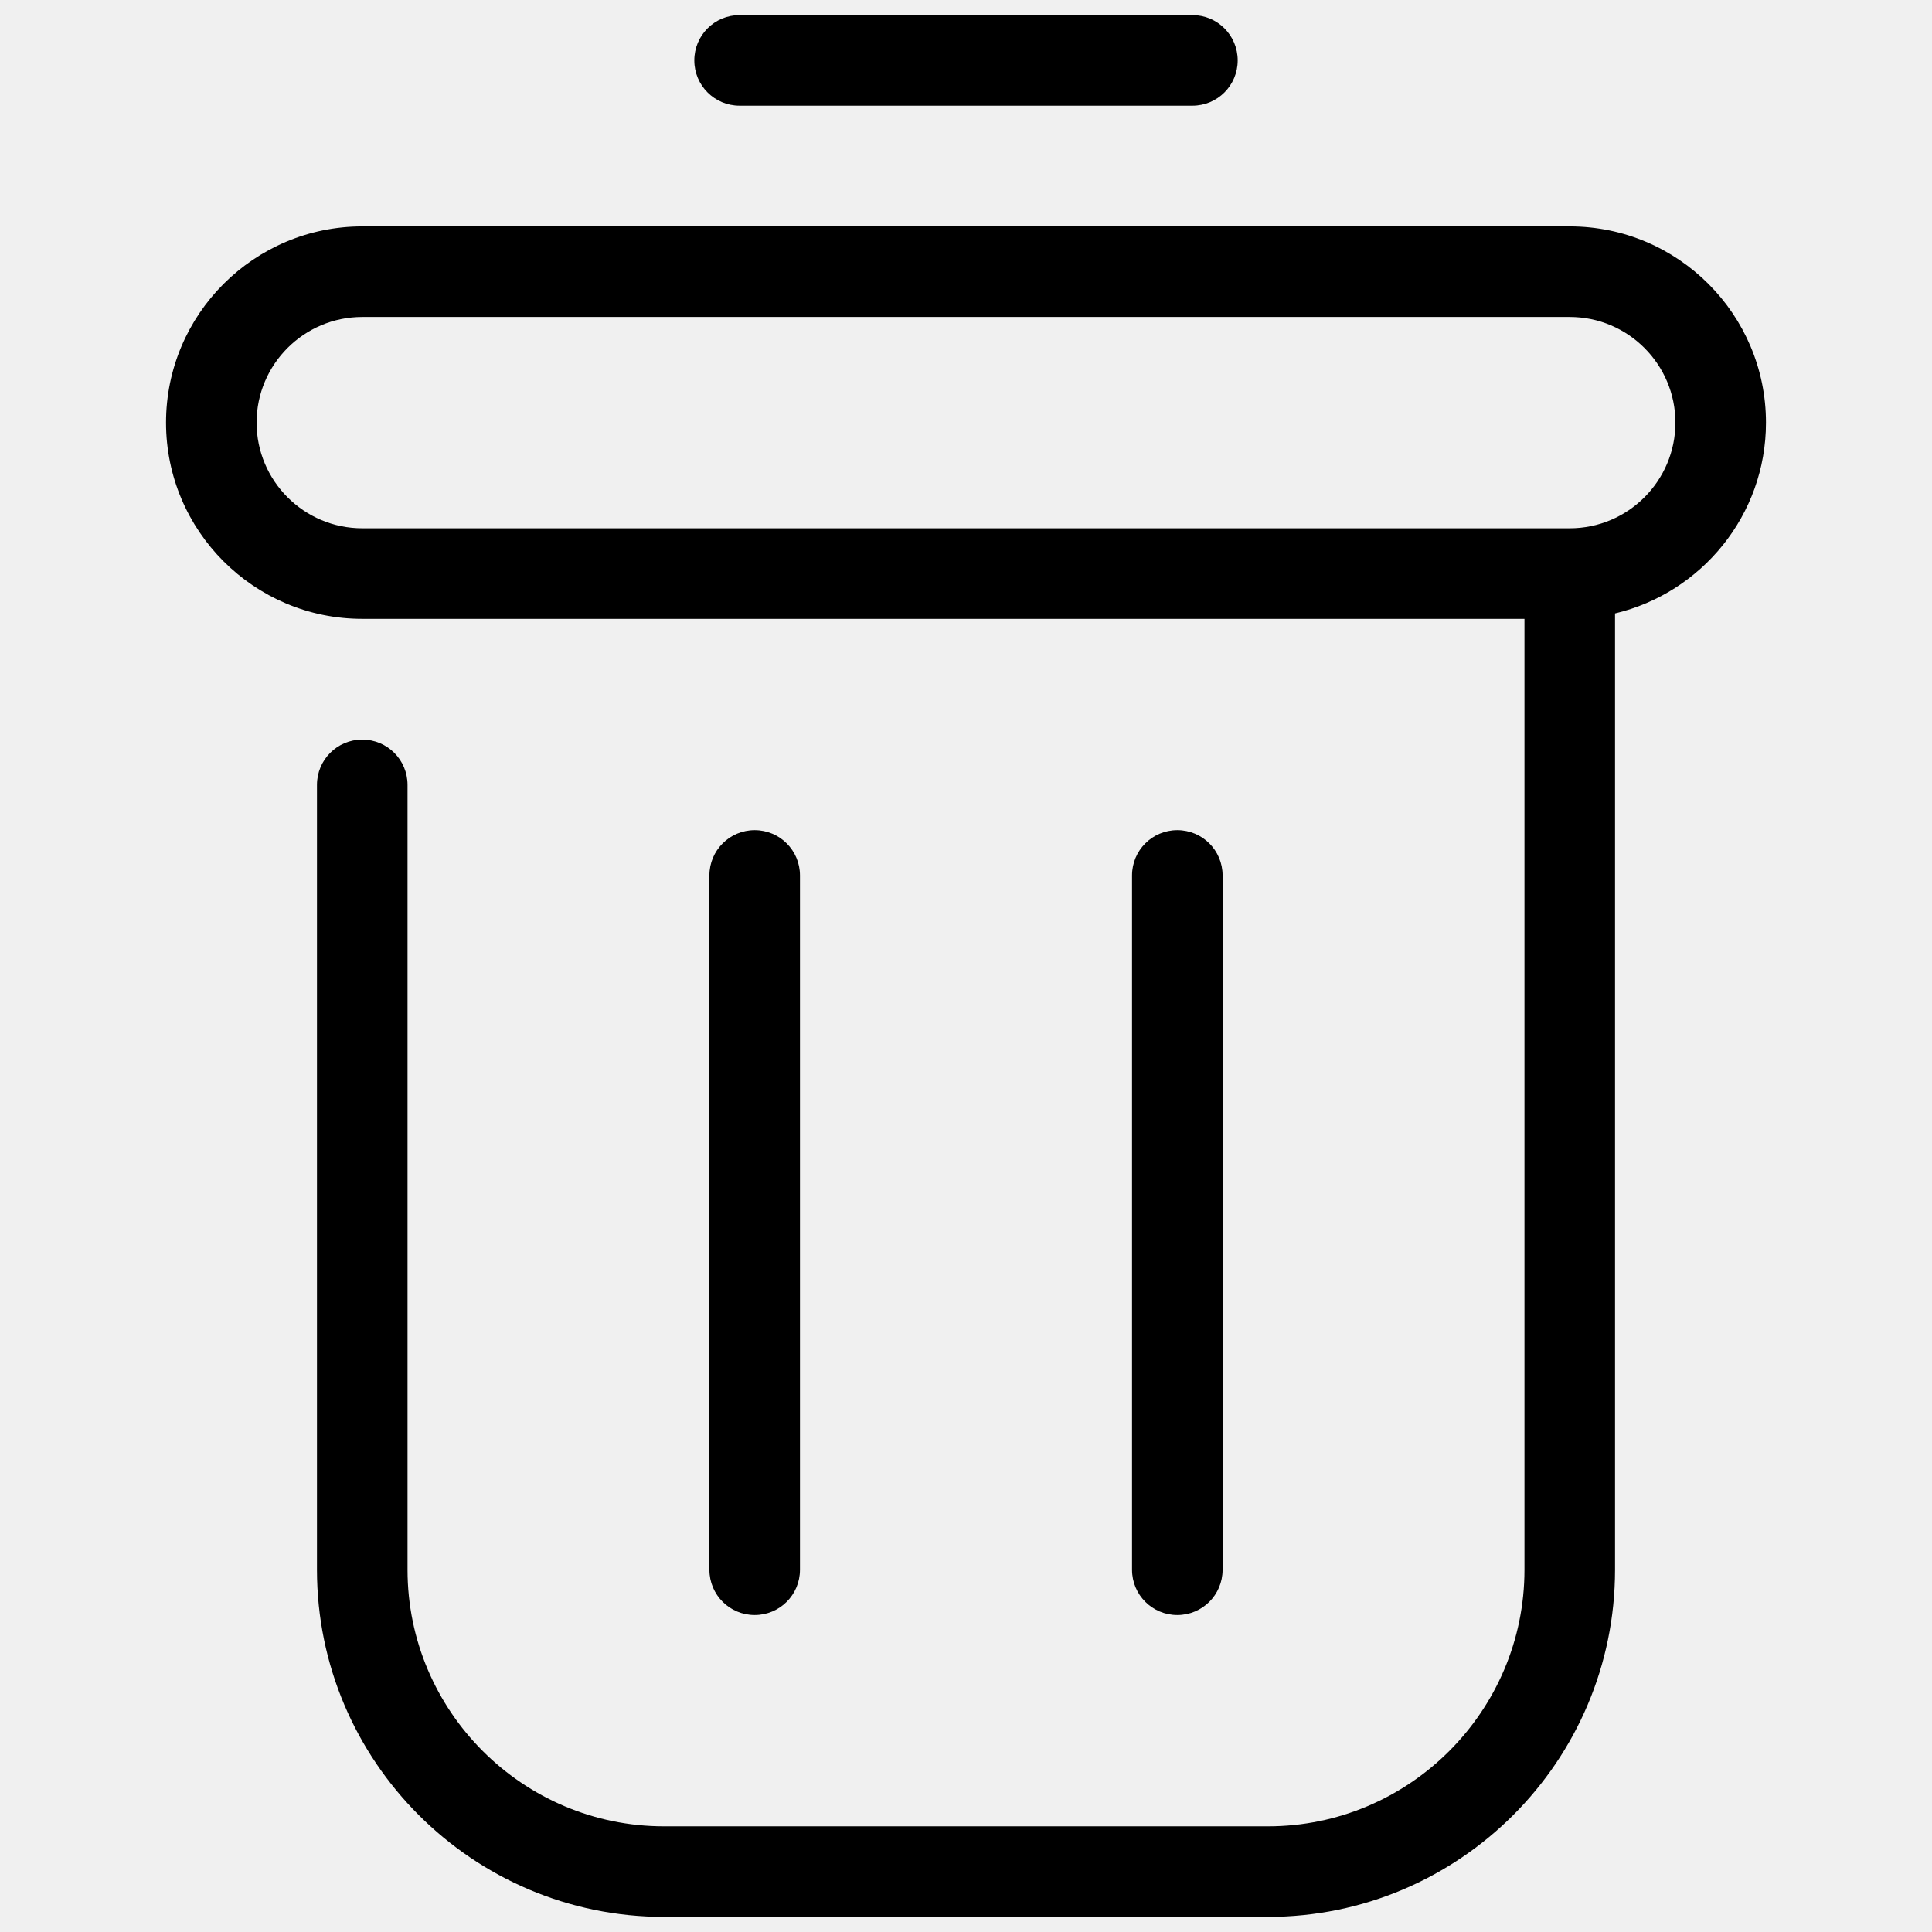
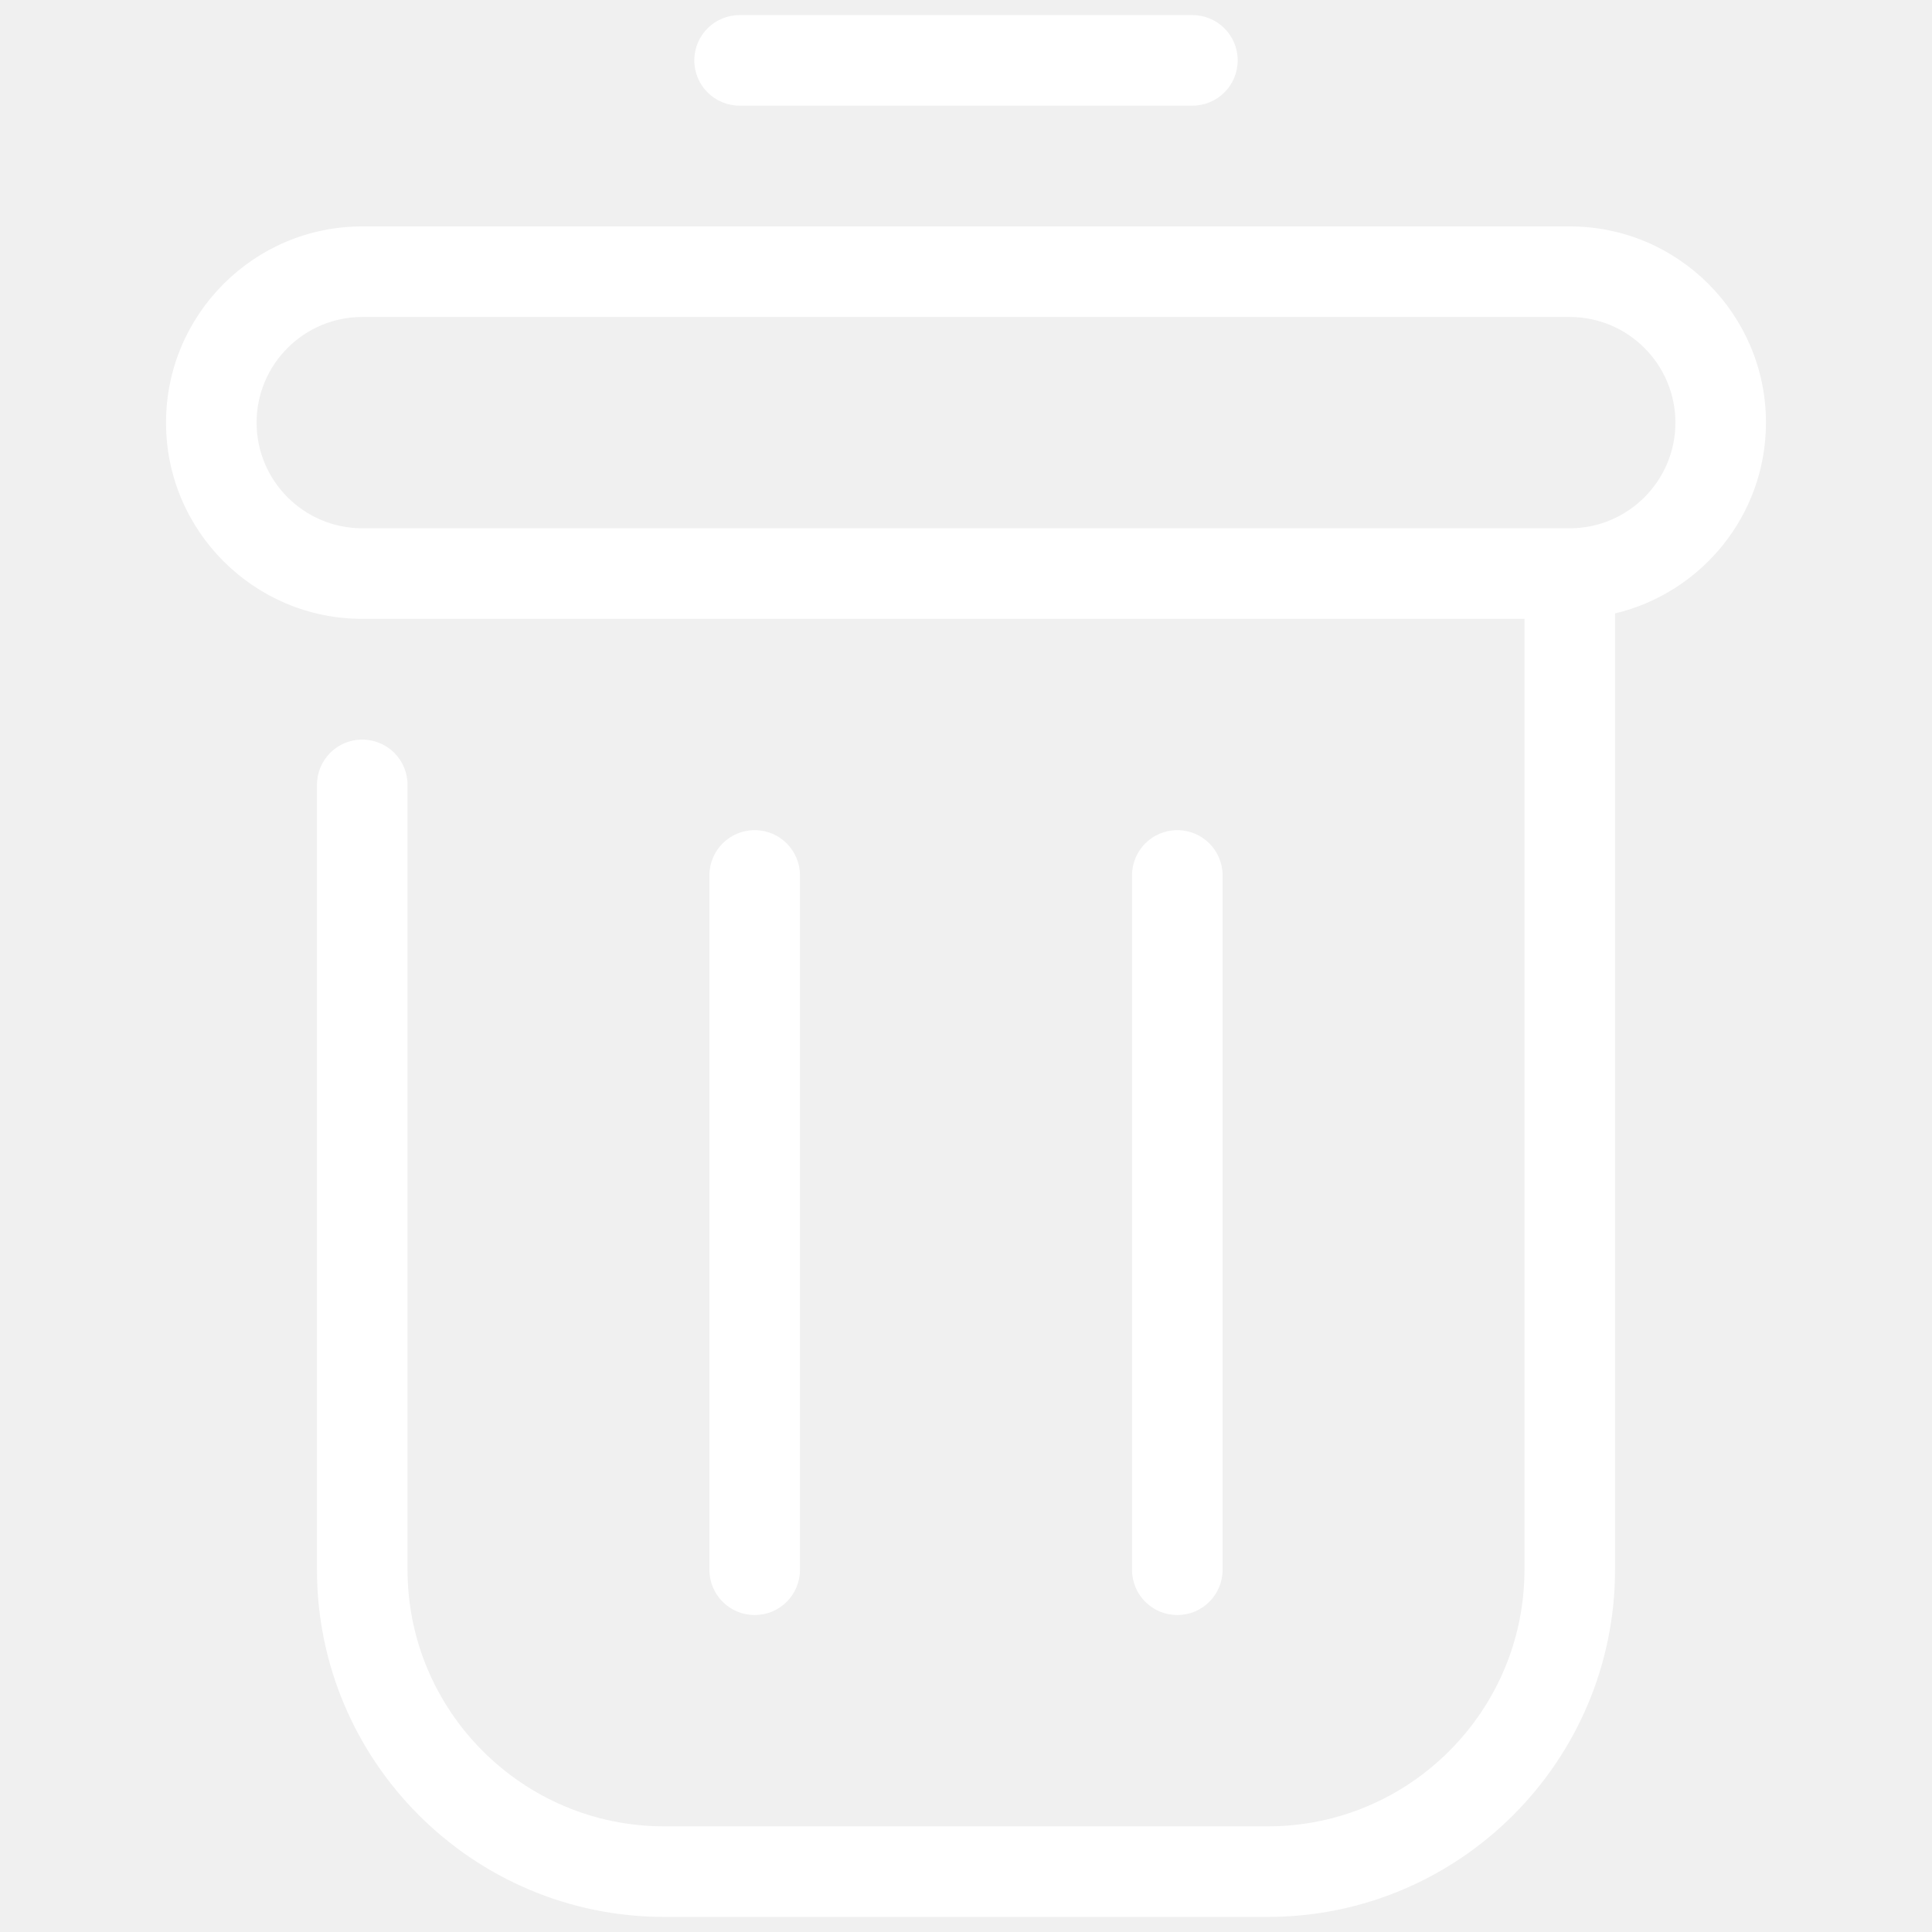
- <svg xmlns="http://www.w3.org/2000/svg" viewBox="0 0 128 128" width="20px" height="20px">
+ <svg xmlns="http://www.w3.org/2000/svg" fill="#fff" viewBox="0 0 128 128" width="20px" height="20px">
  <path d="M 49 1 C 47.34 1 46 2.34 46 4 C 46 5.66 47.34 7 49 7 L 79 7 C 80.66 7 82 5.66 82 4 C 82 2.34 80.66 1 79 1 L 49 1 z M 24 15 C 16.83 15 11 20.83 11 28 C 11 35.17 16.83 41 24 41 L 101 41 L 101 104 C 101 113.37 93.37 121 84 121 L 44 121 C 34.63 121 27 113.37 27 104 L 27 52 C 27 50.34 25.66 49 24 49 C 22.34 49 21 50.34 21 52 L 21 104 C 21 116.68 31.32 127 44 127 L 84 127 C 96.68 127 107 116.68 107 104 L 107 40.641 C 112.72 39.281 117 34.14 117 28 C 117 20.83 111.17 15 104 15 L 24 15 z M 24 21 L 104 21 C 107.86 21 111 24.14 111 28 C 111 31.86 107.86 35 104 35 L 24 35 C 20.14 35 17 31.86 17 28 C 17 24.14 20.14 21 24 21 z M 50 55 C 48.34 55 47 56.34 47 58 L 47 104 C 47 105.66 48.34 107 50 107 C 51.66 107 53 105.66 53 104 L 53 58 C 53 56.34 51.66 55 50 55 z M 78 55 C 76.34 55 75 56.34 75 58 L 75 104 C 75 105.66 76.34 107 78 107 C 79.66 107 81 105.66 81 104 L 81 58 C 81 56.34 79.66 55 78 55 z" />
</svg>
